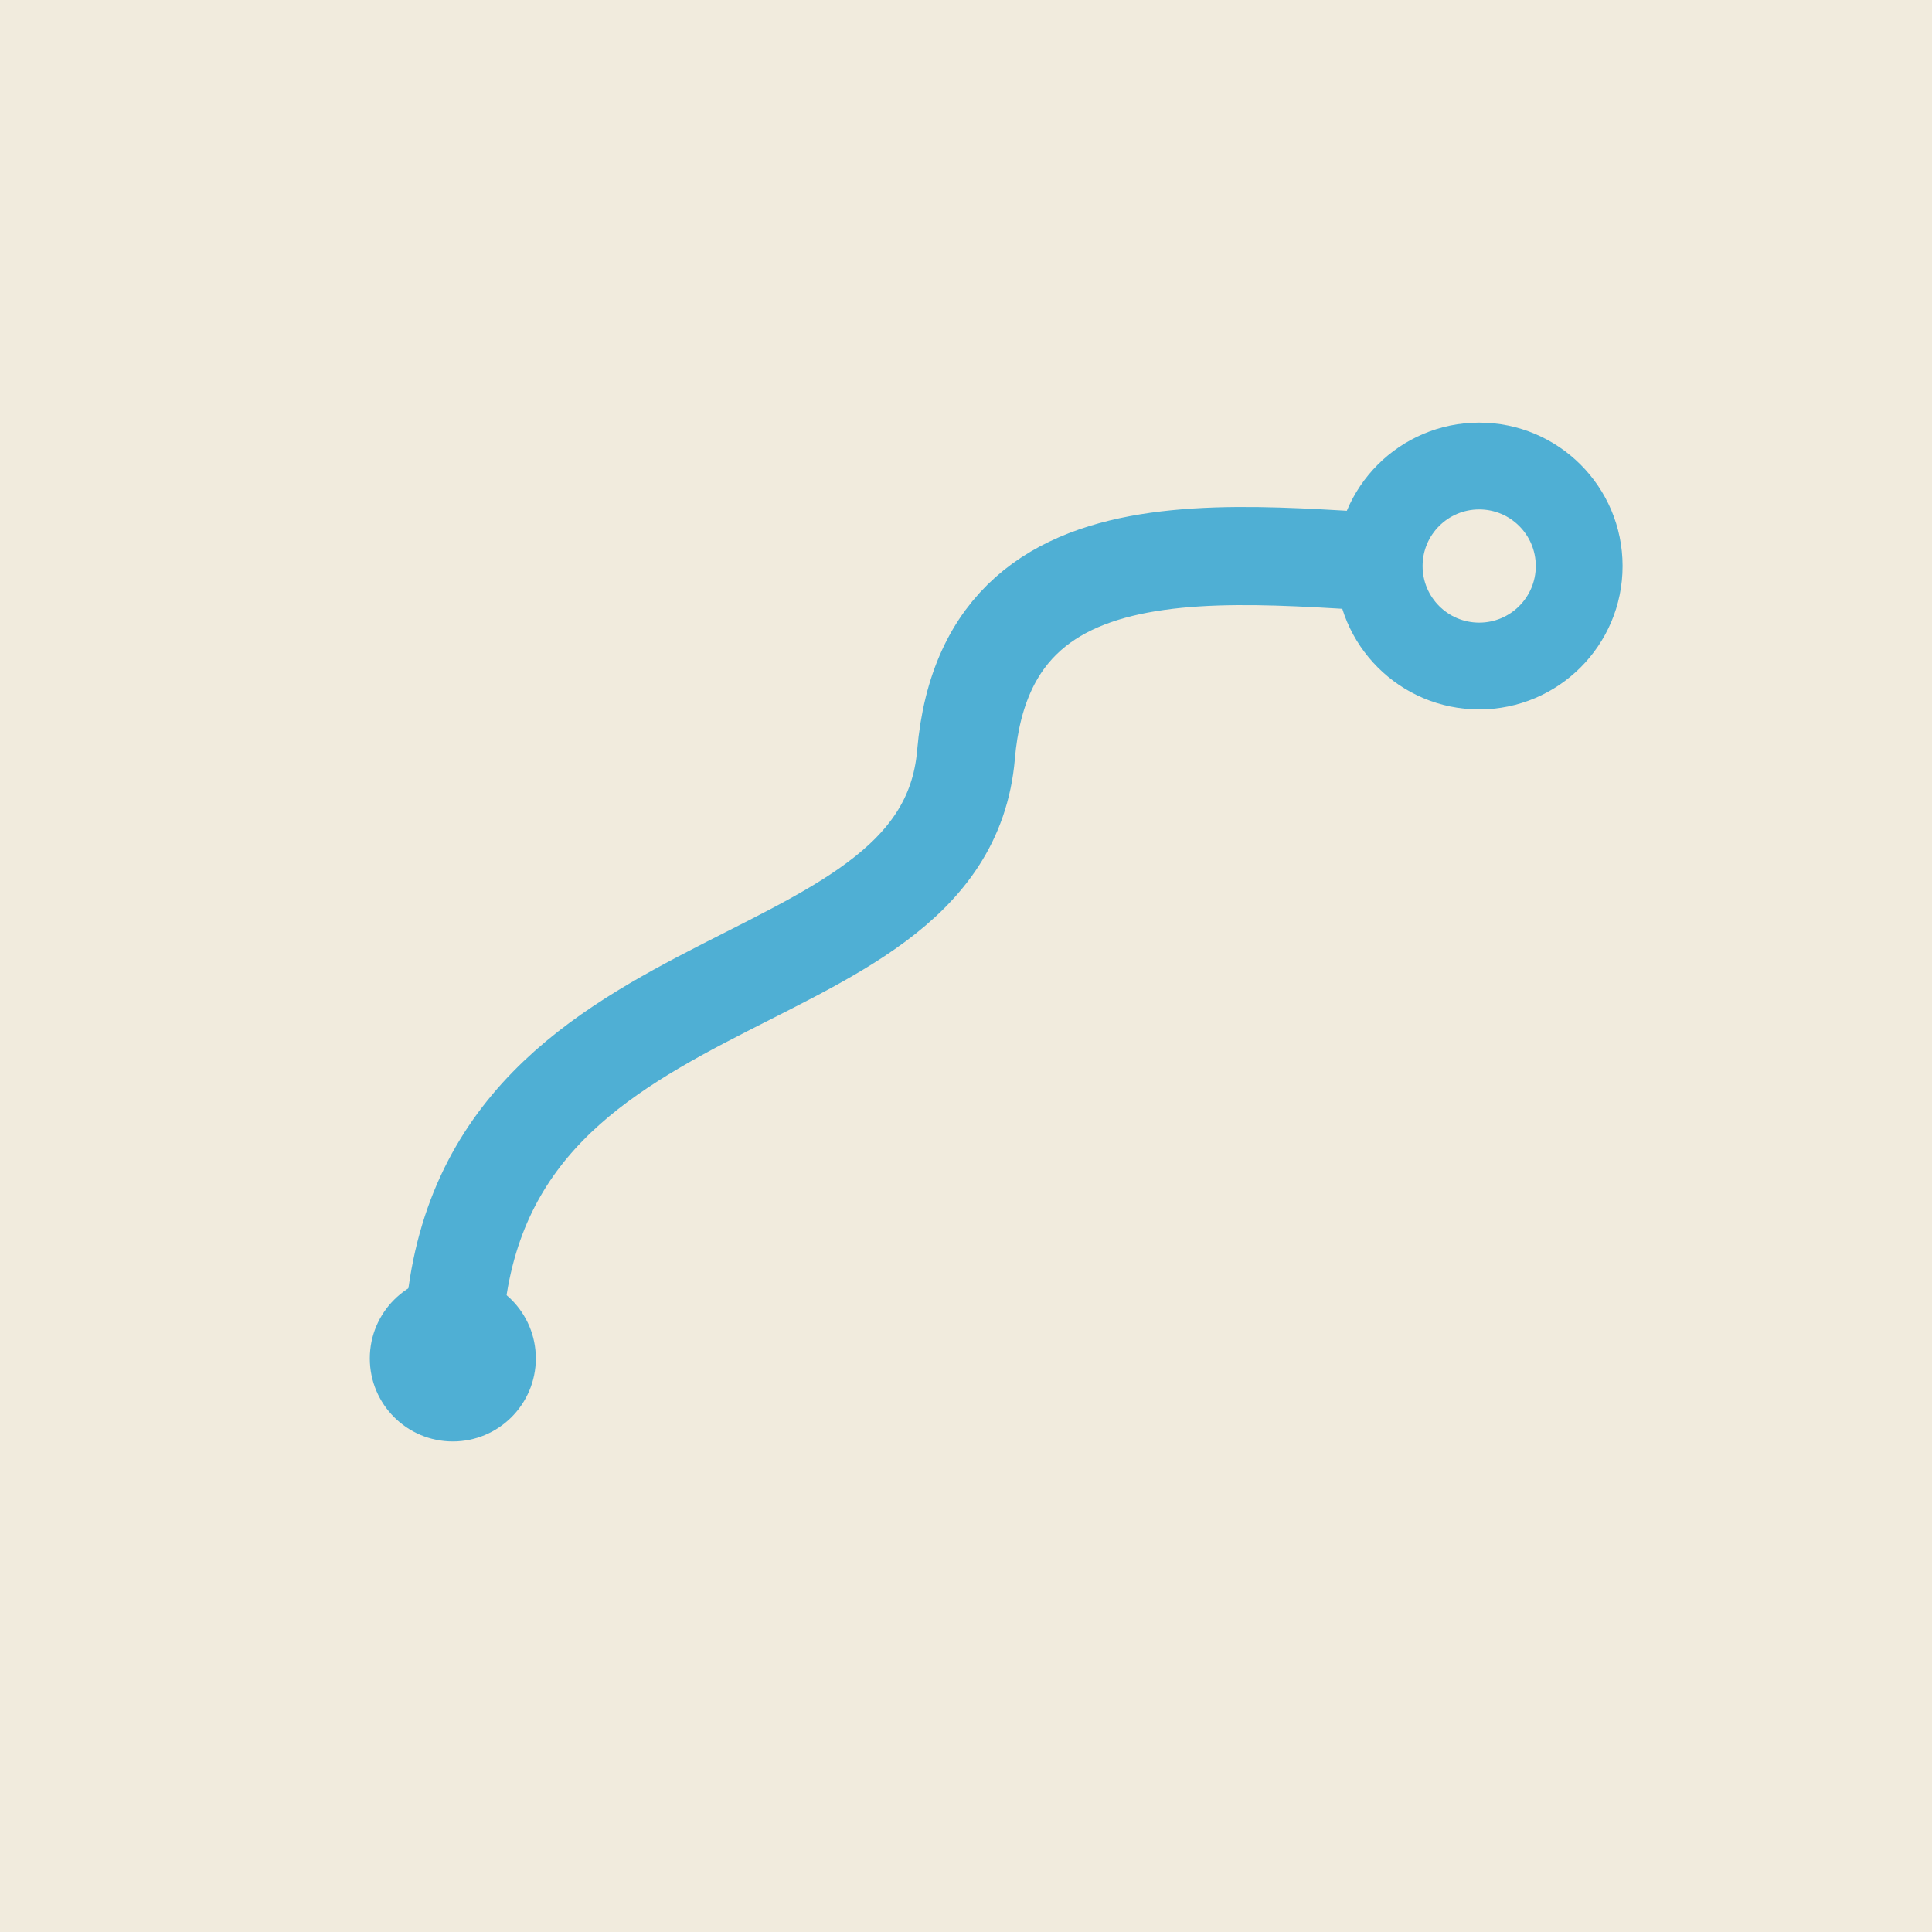
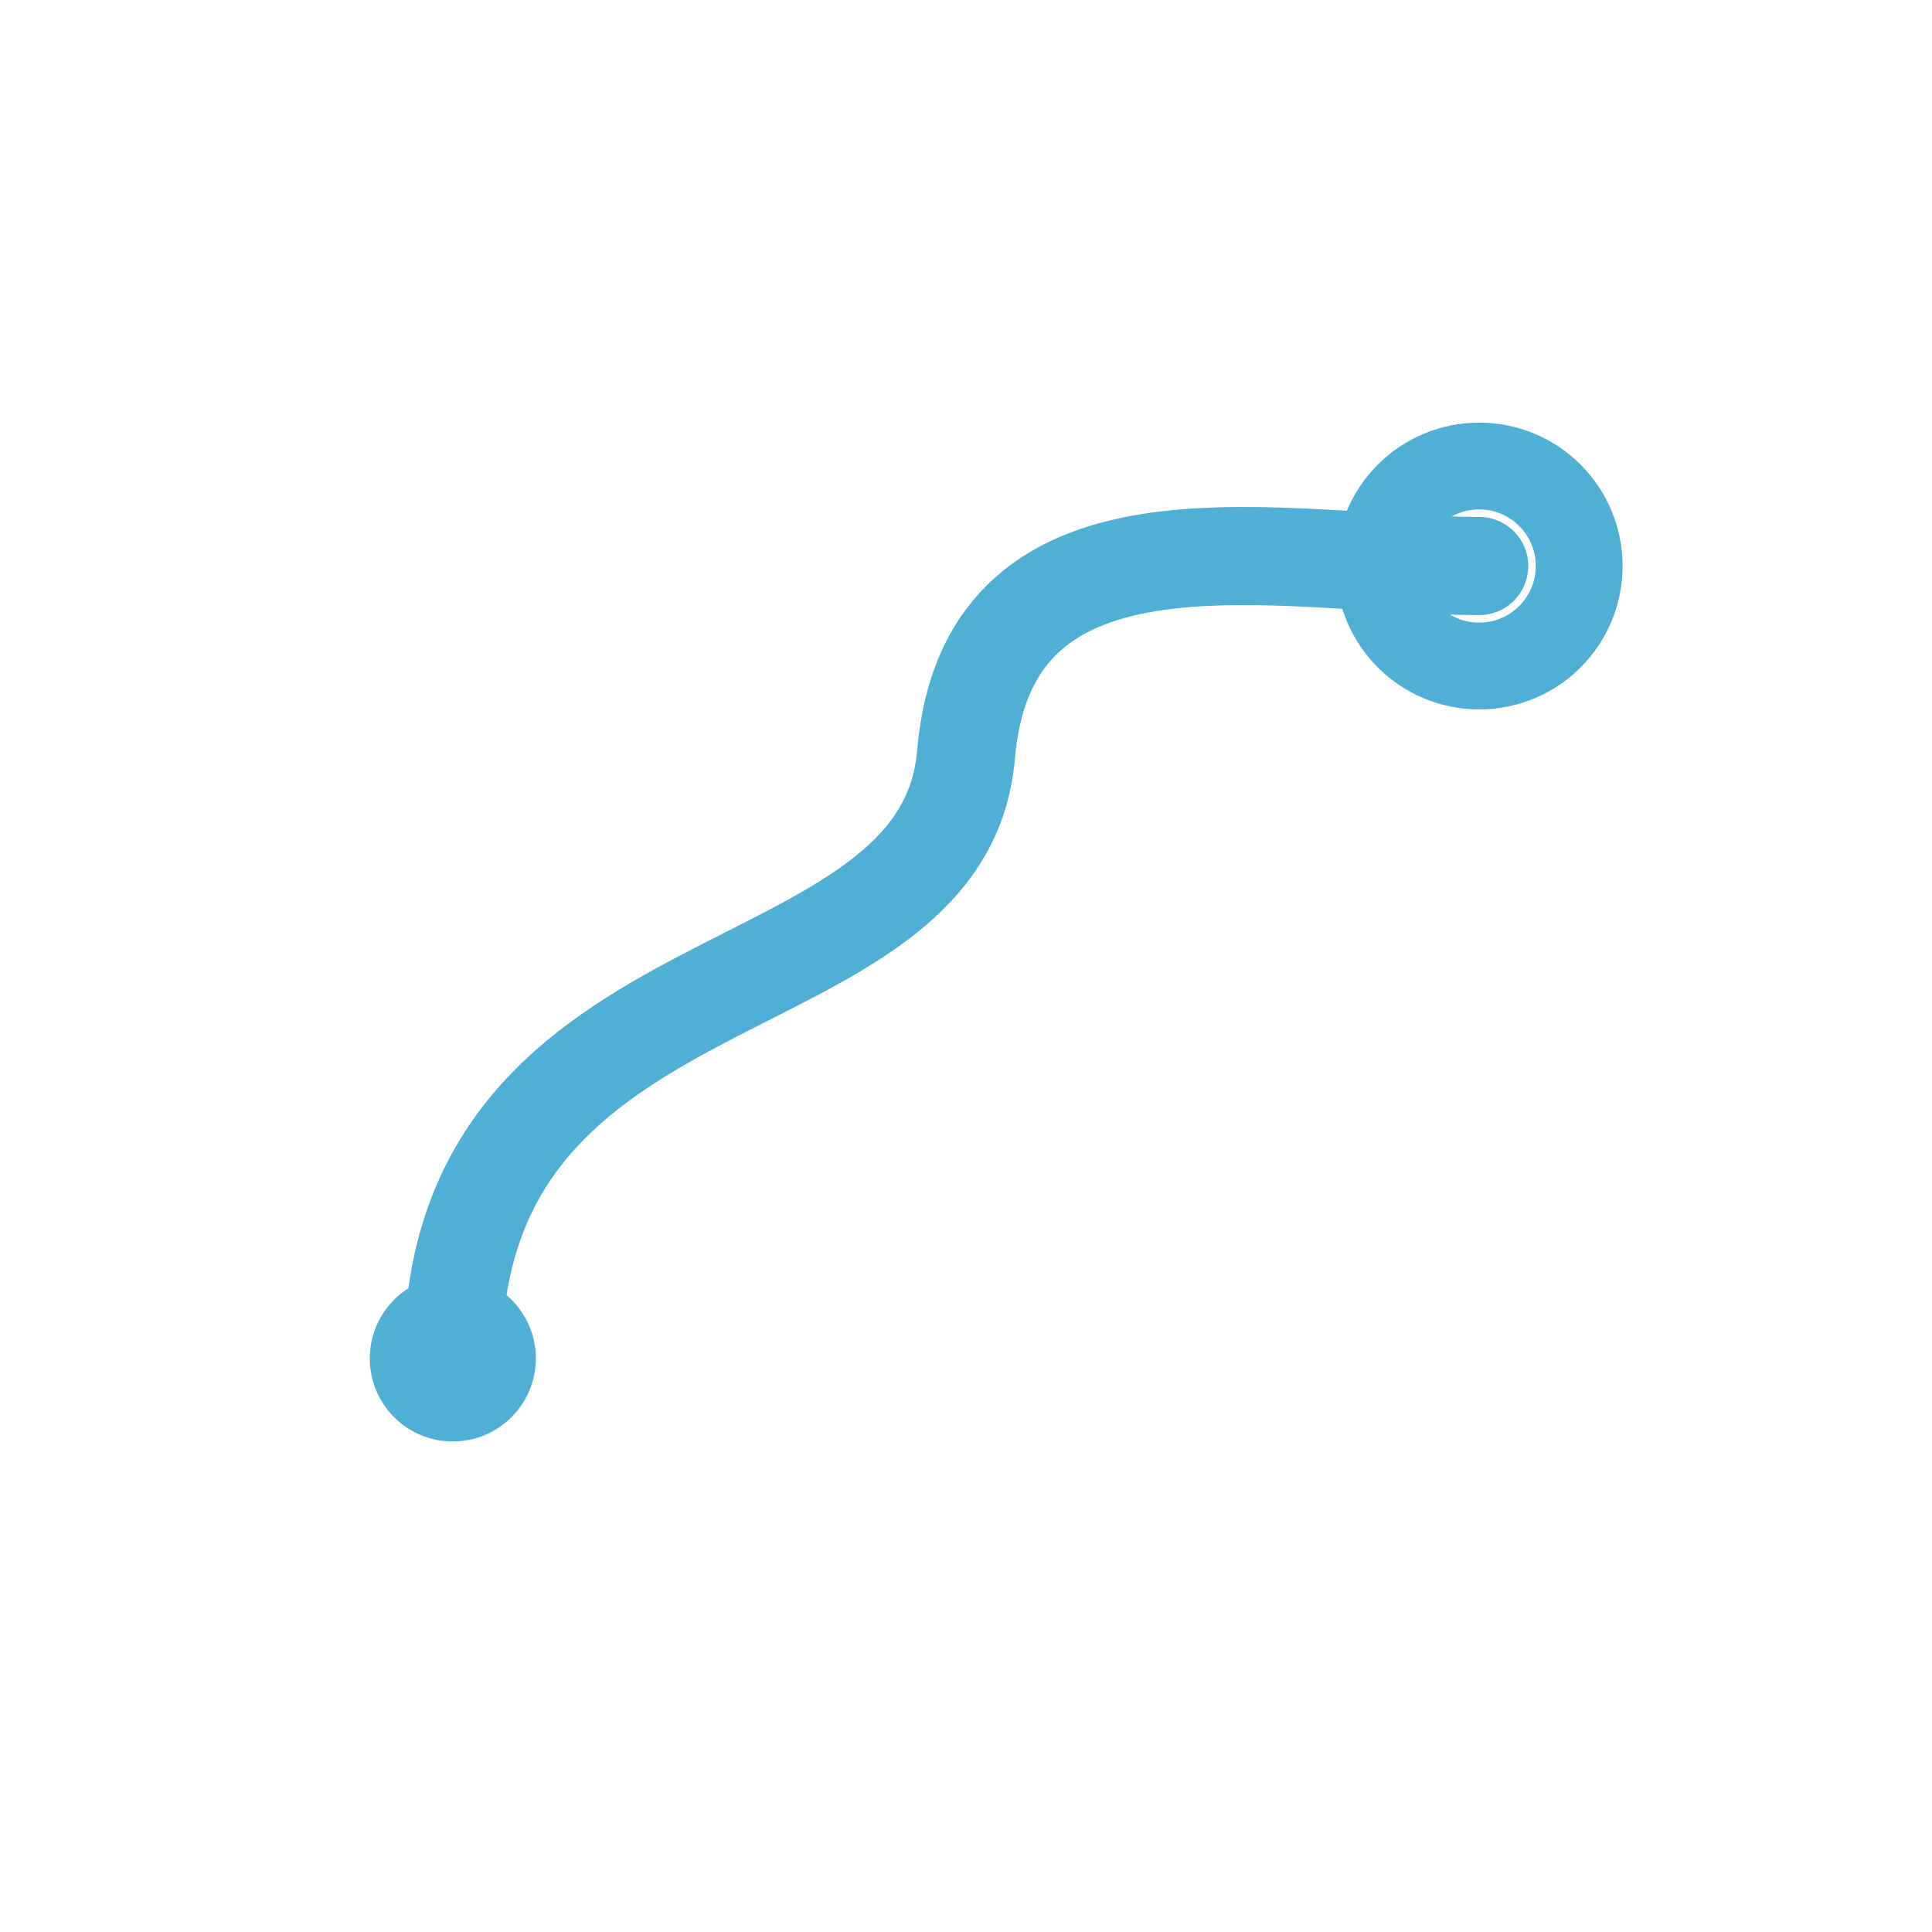
<svg xmlns="http://www.w3.org/2000/svg" width="512" height="512" viewBox="0 0 512 512">
-   <rect width="512" height="512" fill="#f1ebdd" />
  <path d="M120 360 C 120 250, 250 270, 256 200 C 262 130, 340 150, 392 150" fill="none" stroke="#4fafd4" stroke-width="26" stroke-linecap="round" stroke-linejoin="round" />
-   <circle cx="392" cy="150" r="38" fill="#4fafd4" />
-   <circle cx="392" cy="150" r="15" fill="#f1ebdd" />
+   <circle cx="392" cy="150" r="26.5" fill="none" stroke="#4fafd4" stroke-width="23" />
  <circle cx="120" cy="360" r="22" fill="#4fafd4" />
</svg>
